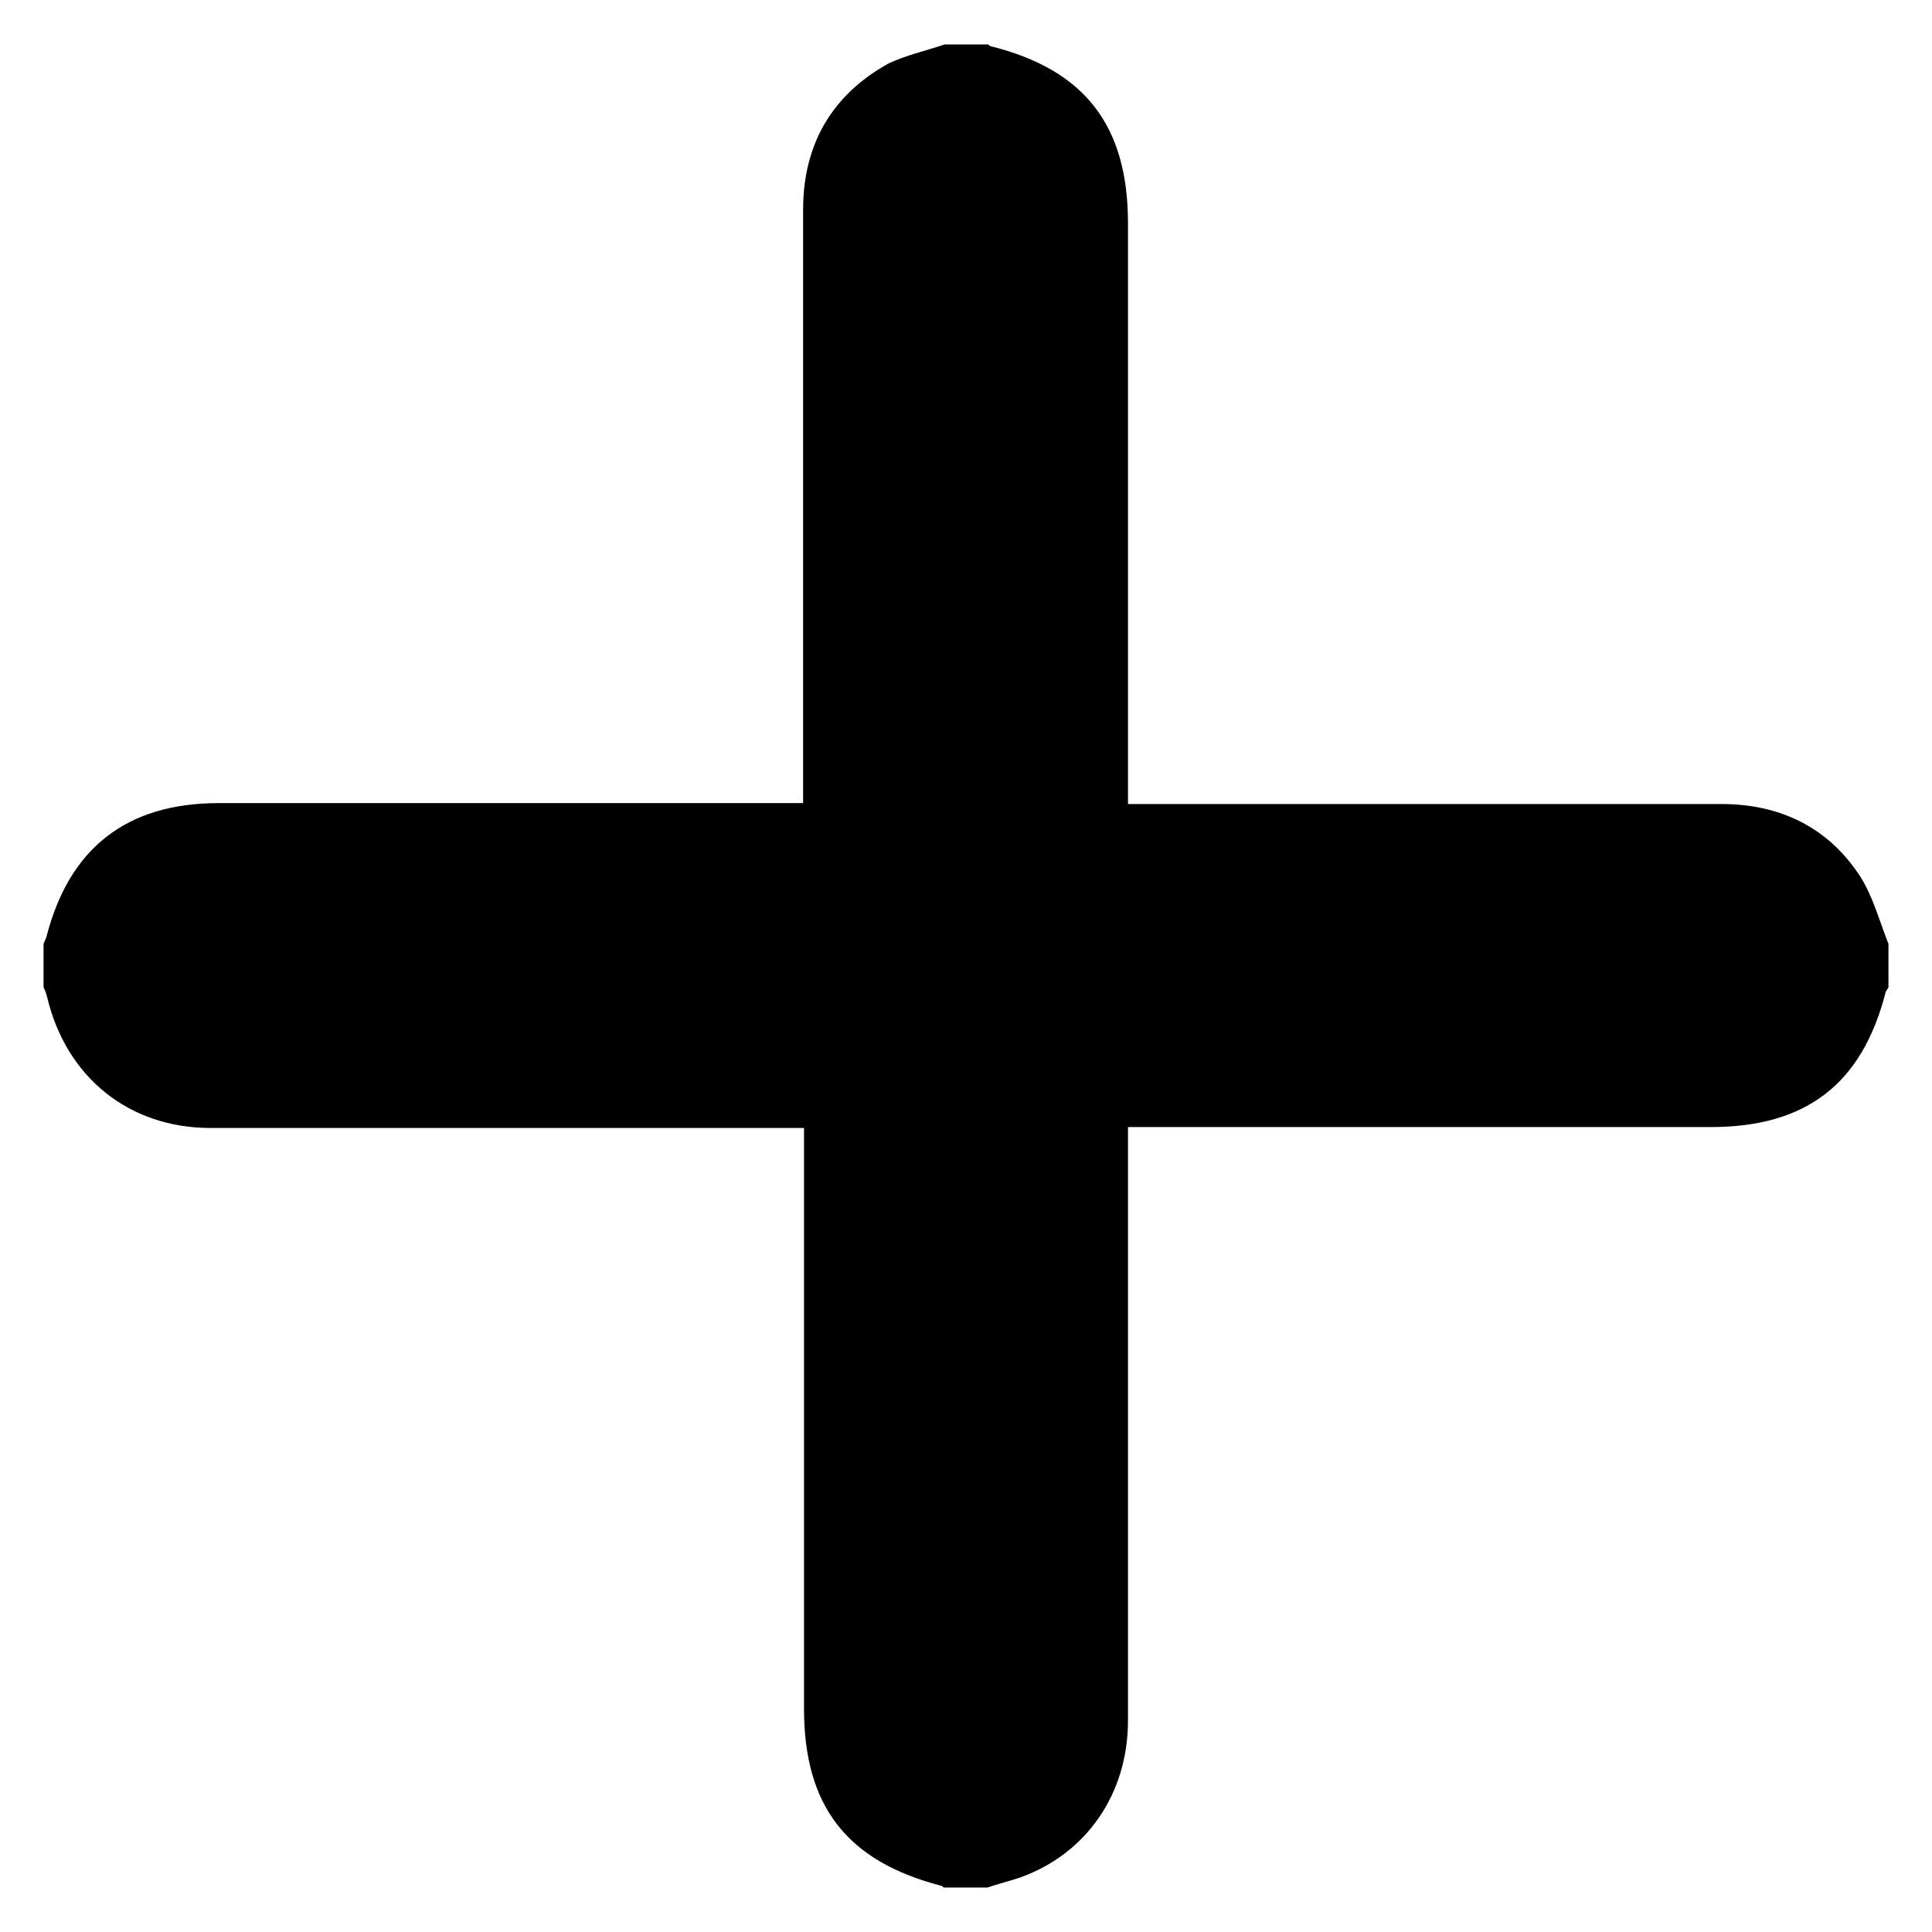
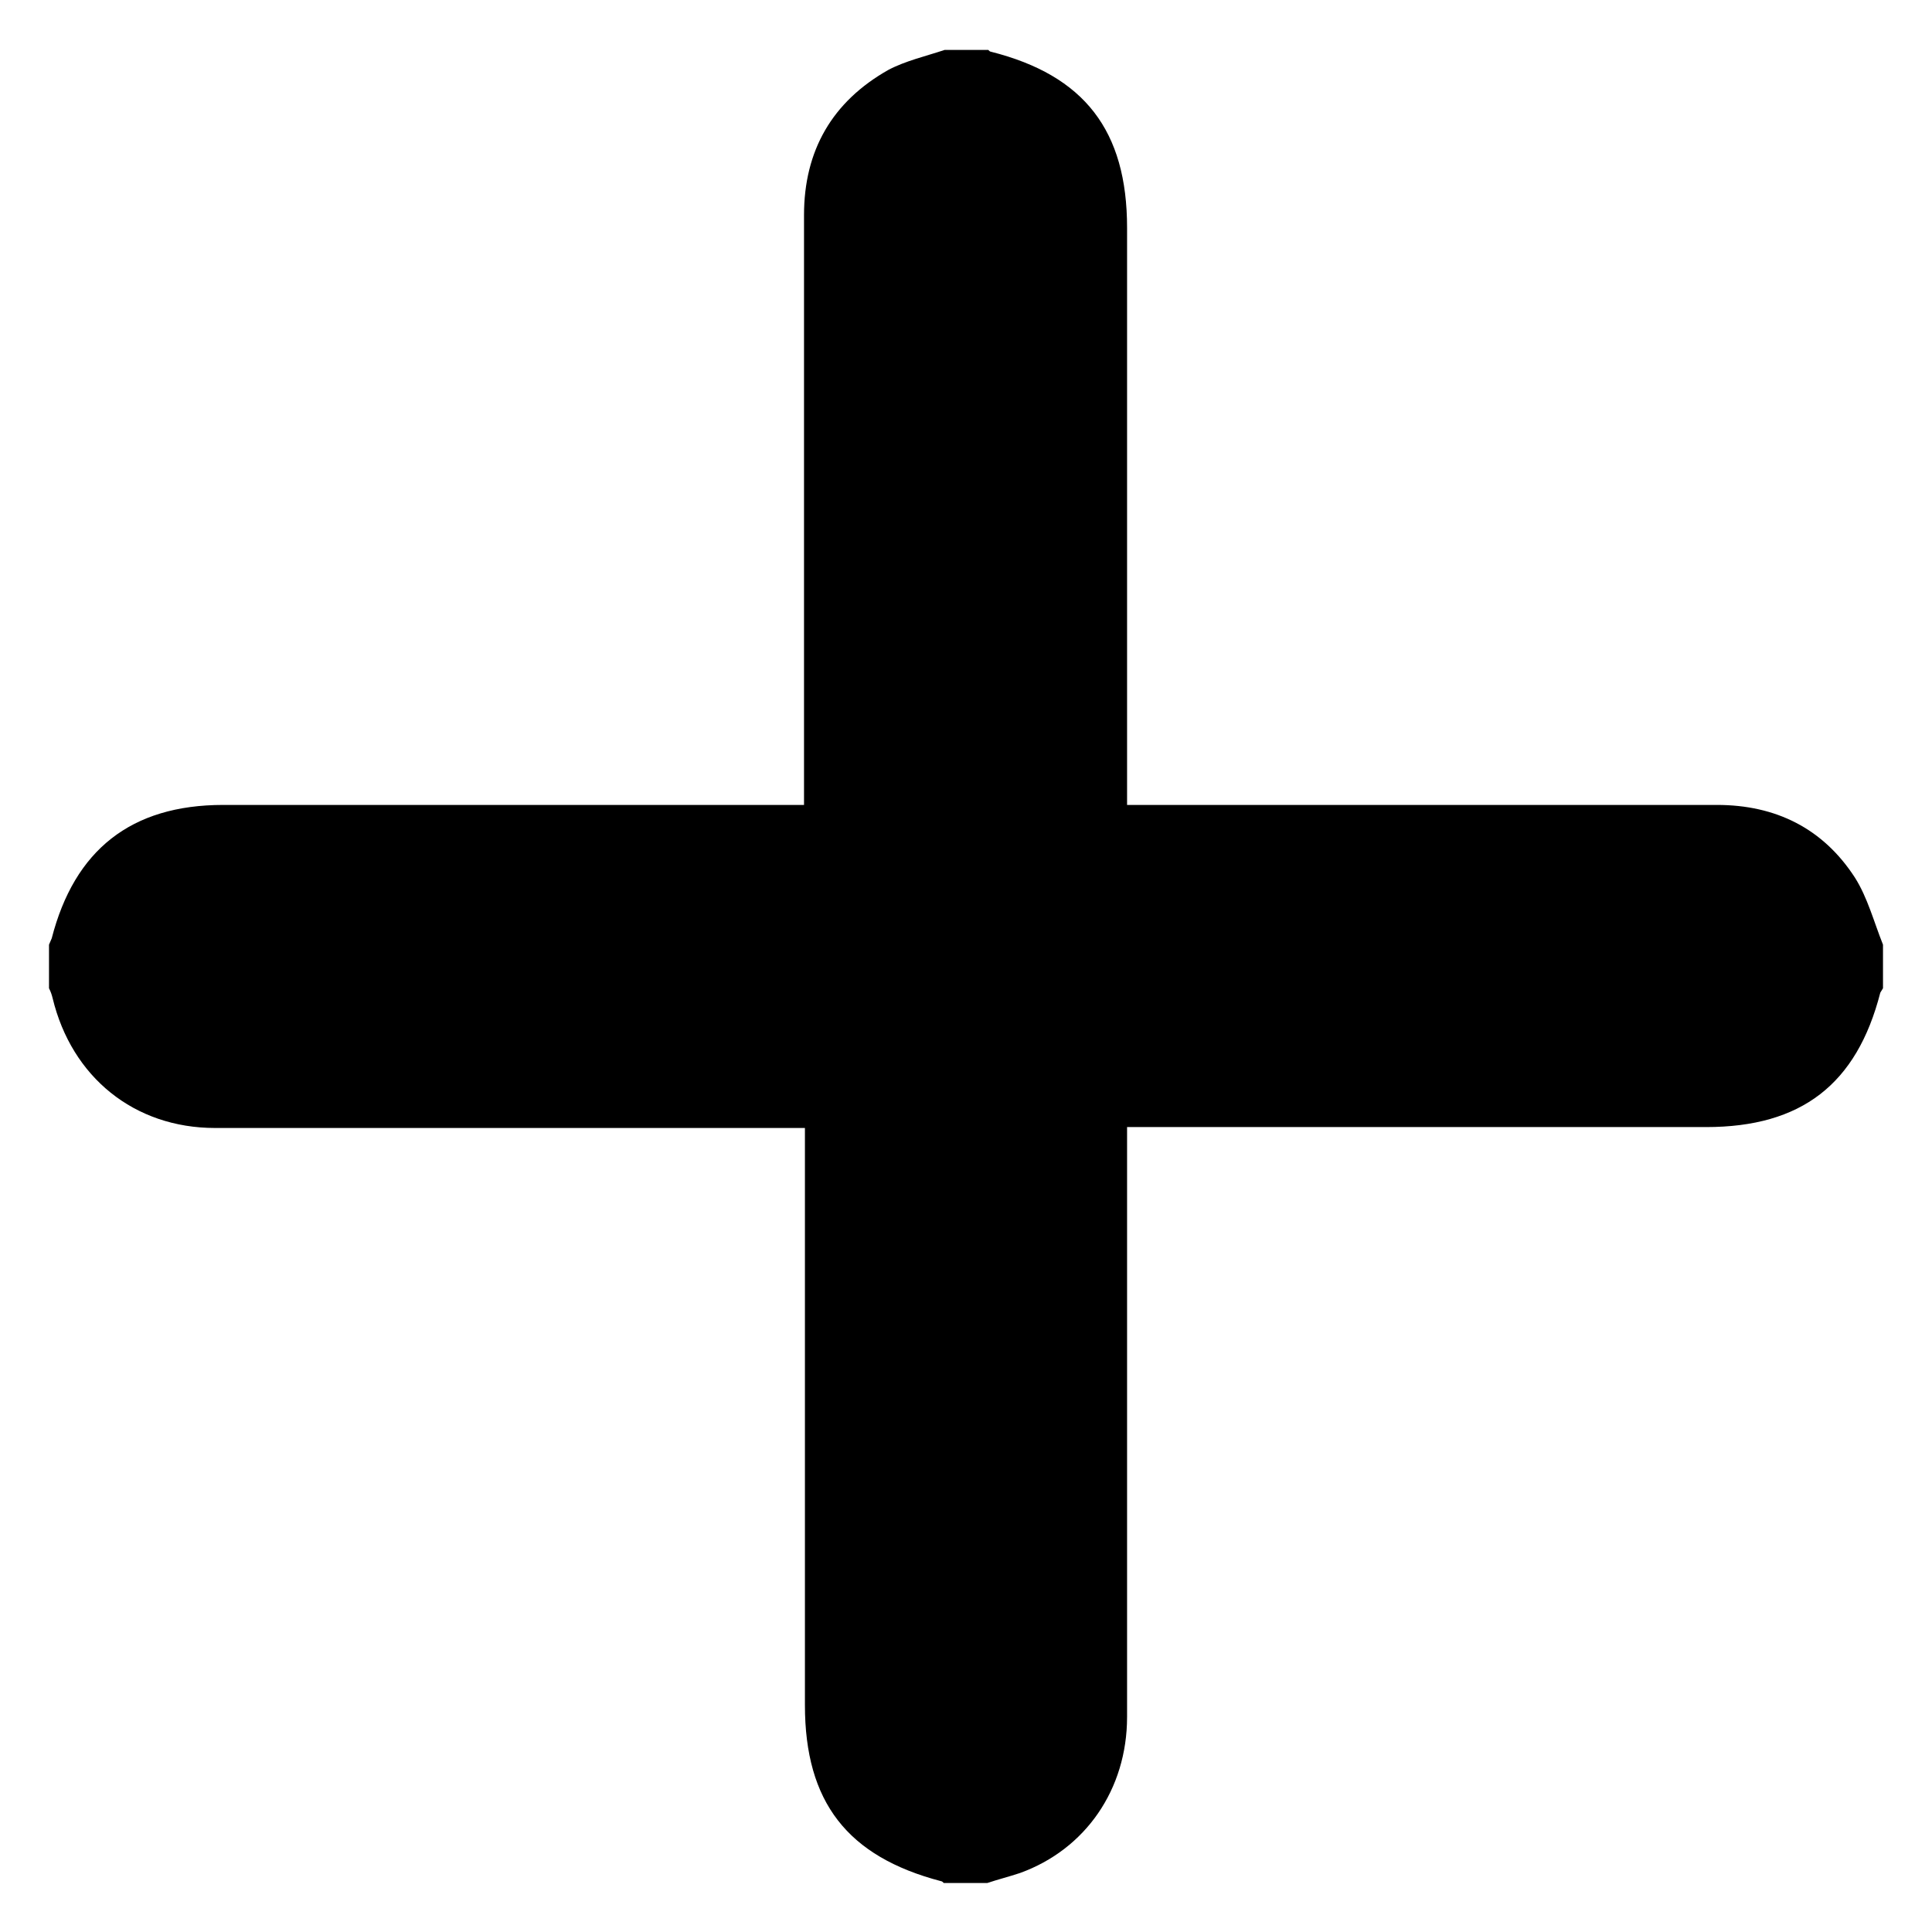
<svg xmlns="http://www.w3.org/2000/svg" version="1.1" id="Layer_1" x="0px" y="0px" width="21.29px" height="21.29px" viewBox="0 0 21.29 21.29" enable-background="new 0 0 21.29 21.29" xml:space="preserve">
  <g>
-     <path d="M10.41,0.49c0.16,0,0.32,0,0.48,0c0.01,0.01,0.02,0.02,0.03,0.02c1.04,0.26,1.51,0.88,1.51,1.95c0,2.05,0,4.1,0,6.15   c0,0.08,0,0.16,0,0.25c0.1,0,0.17,0,0.25,0c2.1,0,4.19,0,6.29,0c0.65,0,1.18,0.26,1.53,0.8c0.14,0.22,0.21,0.49,0.31,0.74   c0,0.16,0,0.32,0,0.48c-0.01,0.02-0.02,0.03-0.03,0.05c-0.26,1.02-0.88,1.49-1.93,1.49c-2.06,0-4.11,0-6.17,0   c-0.08,0-0.15,0-0.25,0c0,0.1,0,0.17,0,0.25c0,2.1,0,4.19,0,6.29c0,0.81-0.46,1.47-1.19,1.73c-0.12,0.04-0.24,0.07-0.36,0.11   c-0.16,0-0.32,0-0.48,0c-0.01-0.01-0.02-0.02-0.03-0.02c-1.04-0.27-1.51-0.88-1.51-1.95c0-2.05,0-4.1,0-6.15c0-0.08,0-0.16,0-0.25   c-0.1,0-0.17,0-0.25,0c-2.1,0-4.19,0-6.29,0c-0.9,0-1.59-0.56-1.8-1.44c-0.01-0.04-0.02-0.07-0.04-0.11c0-0.16,0-0.32,0-0.48   c0.01-0.02,0.02-0.05,0.03-0.07c0.25-0.98,0.88-1.48,1.9-1.48c2.07,0,4.14,0,6.2,0c0.08,0,0.15,0,0.24,0c0-0.1,0-0.18,0-0.26   c0-2.09,0-4.19,0-6.28c0-0.71,0.31-1.26,0.94-1.61C9.98,0.61,10.2,0.56,10.41,0.49z" />
+     <path d="M10.41,0.55c0.16,0,0.32,0,0.48,0c0.01,0.01,0.02,0.02,0.03,0.02c1.03,0.26,1.5,0.87,1.5,1.94c0,2.04,0,4.07,0,6.11   c0,0.08,0,0.16,0,0.25c0.1,0,0.17,0,0.25,0c2.09,0,4.16,0,6.25,0c0.65,0,1.17,0.26,1.52,0.8c0.14,0.22,0.21,0.49,0.31,0.74   c0,0.16,0,0.32,0,0.48c-0.01,0.02-0.02,0.03-0.03,0.05c-0.26,1.01-0.87,1.48-1.92,1.48c-2.05,0-4.08,0-6.13,0   c-0.08,0-0.15,0-0.25,0c0,0.1,0,0.17,0,0.25c0,2.09,0,4.16,0,6.25c0,0.8-0.46,1.46-1.18,1.72c-0.12,0.04-0.24,0.07-0.36,0.11   c-0.16,0-0.32,0-0.48,0c-0.01-0.01-0.02-0.02-0.03-0.02c-1.03-0.27-1.5-0.87-1.5-1.94c0-2.04,0-4.07,0-6.11c0-0.08,0-0.16,0-0.25   c-0.1,0-0.17,0-0.25,0c-2.09,0-4.16,0-6.25,0c-0.89,0-1.58-0.56-1.79-1.43c-0.01-0.04-0.02-0.07-0.04-0.11c0-0.16,0-0.32,0-0.48   c0.01-0.02,0.02-0.05,0.03-0.07c0.25-0.97,0.87-1.47,1.89-1.47c2.06,0,4.11,0,6.16,0c0.08,0,0.15,0,0.24,0c0-0.1,0-0.18,0-0.26   c0-2.08,0-4.16,0-6.24c0-0.71,0.31-1.25,0.93-1.6C9.98,0.67,10.2,0.62,10.41,0.55z" />
  </g>
</svg>
